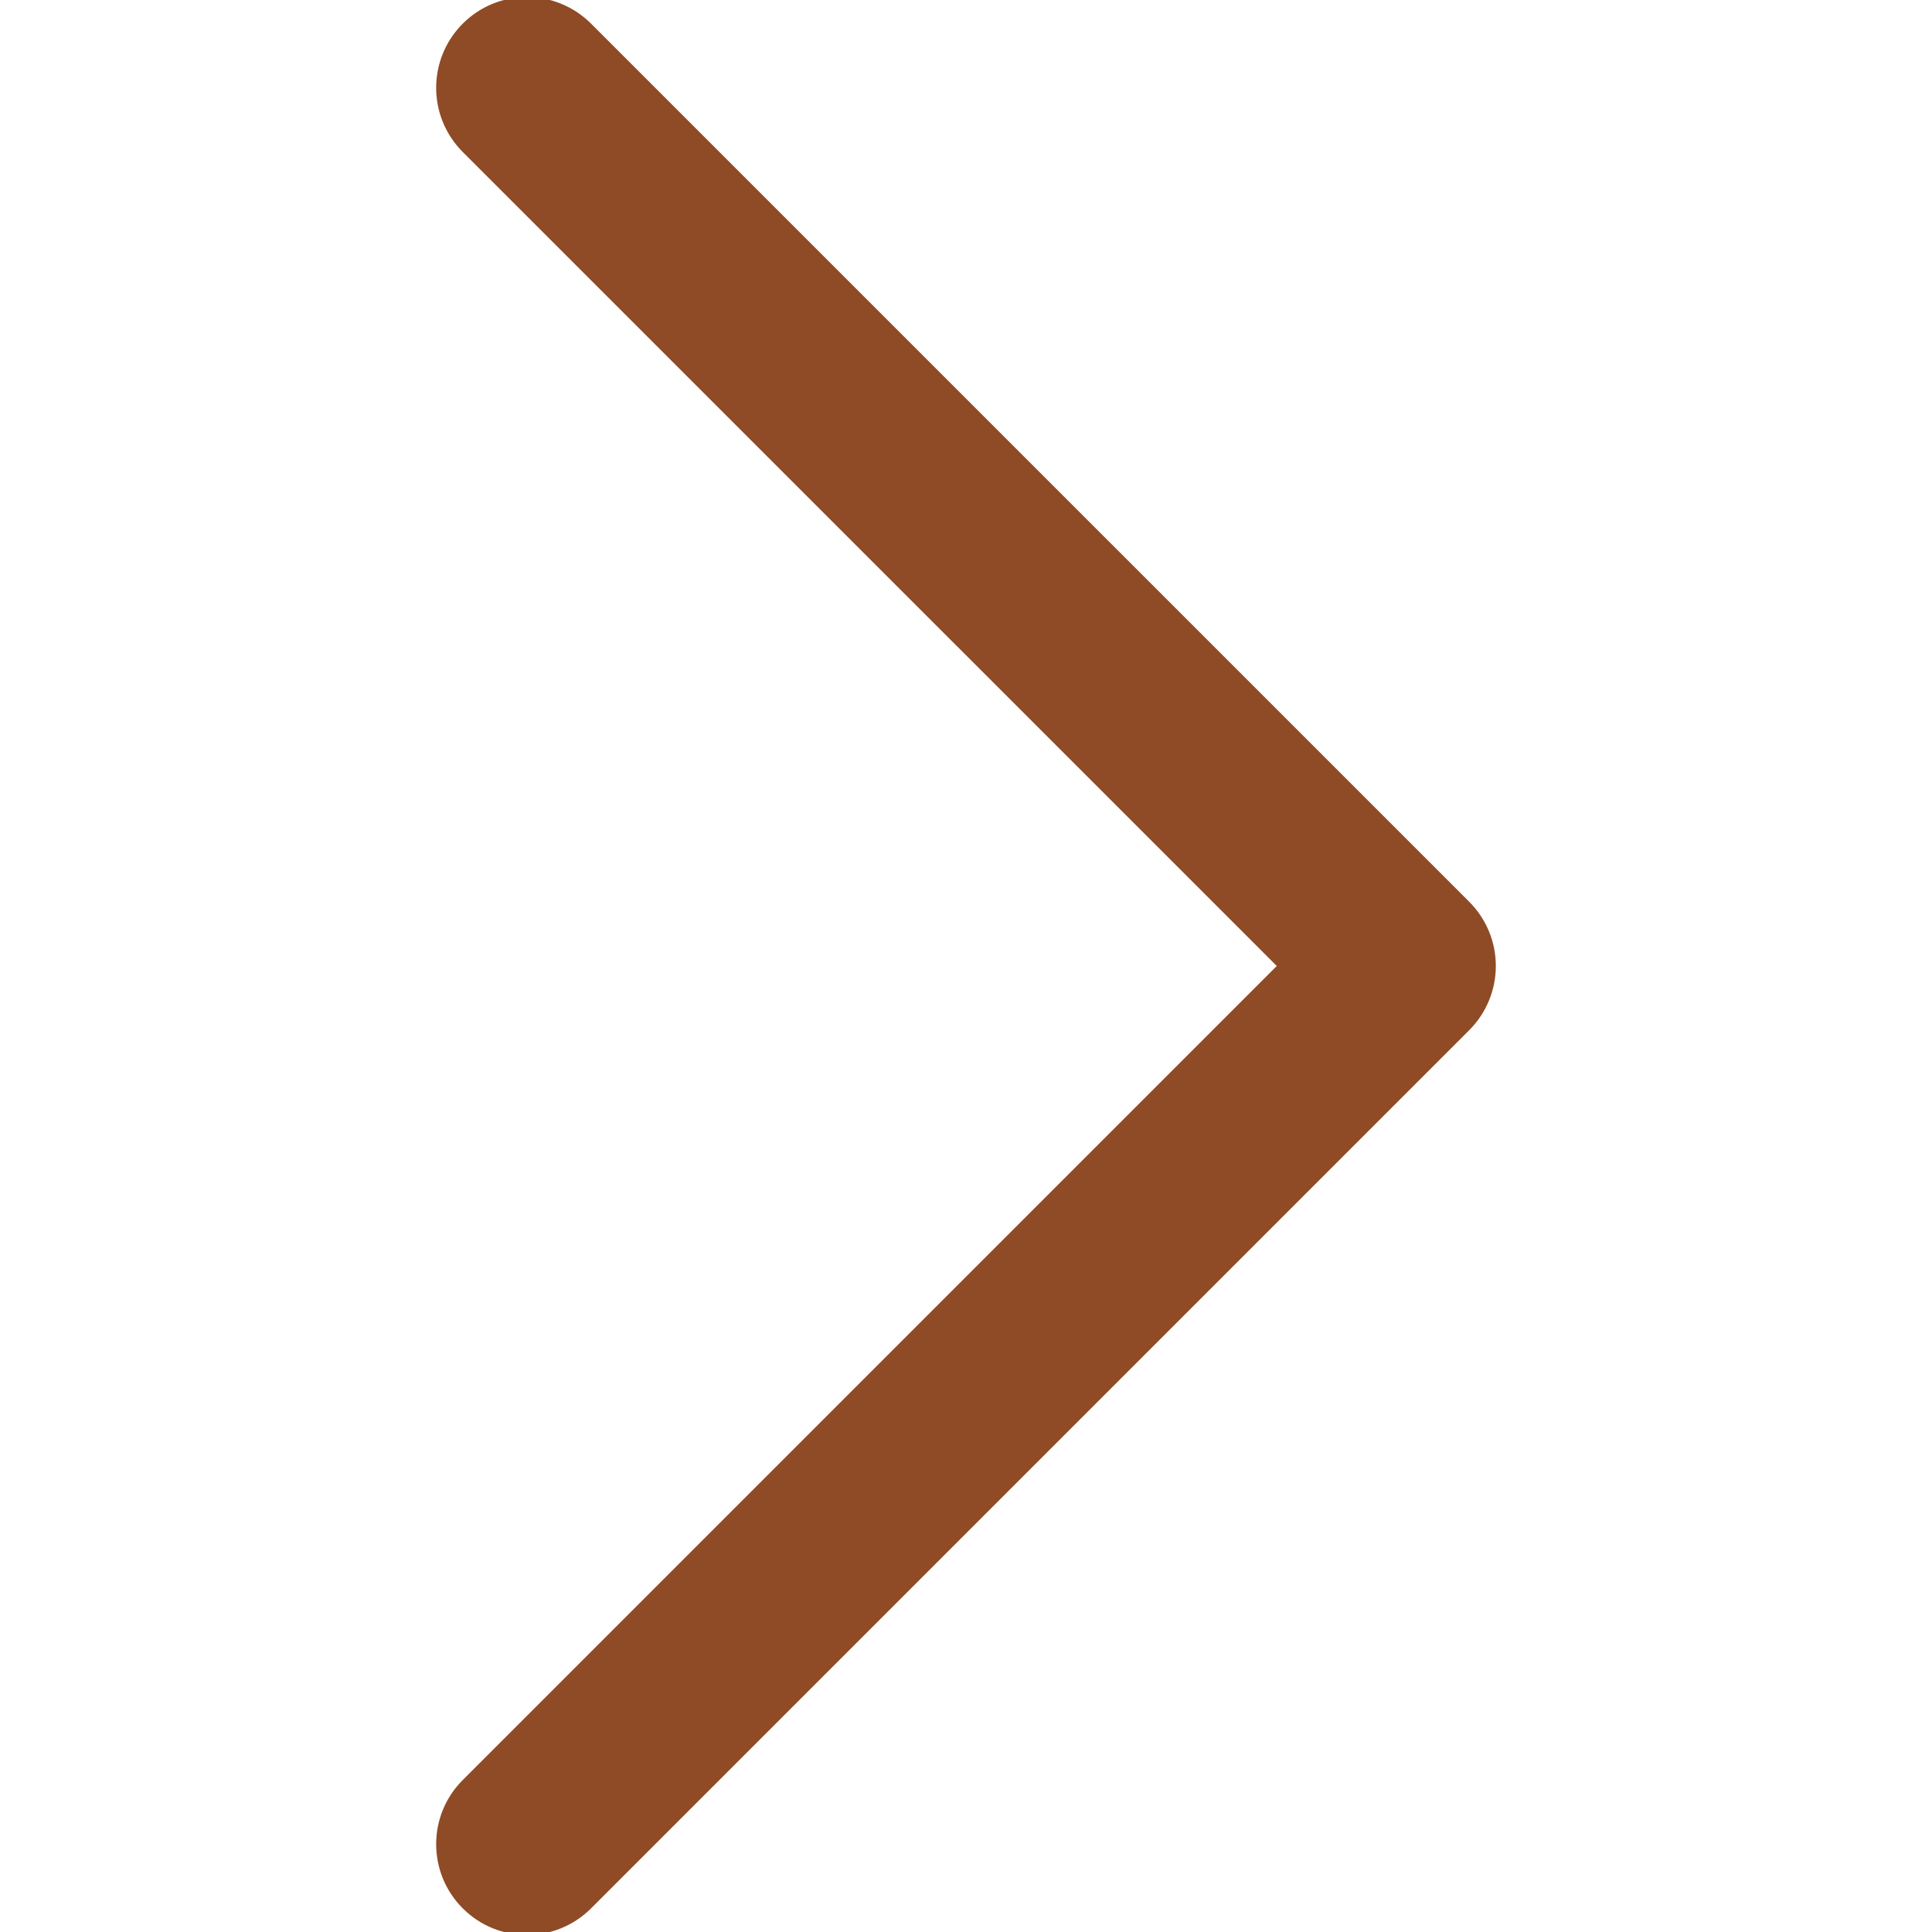
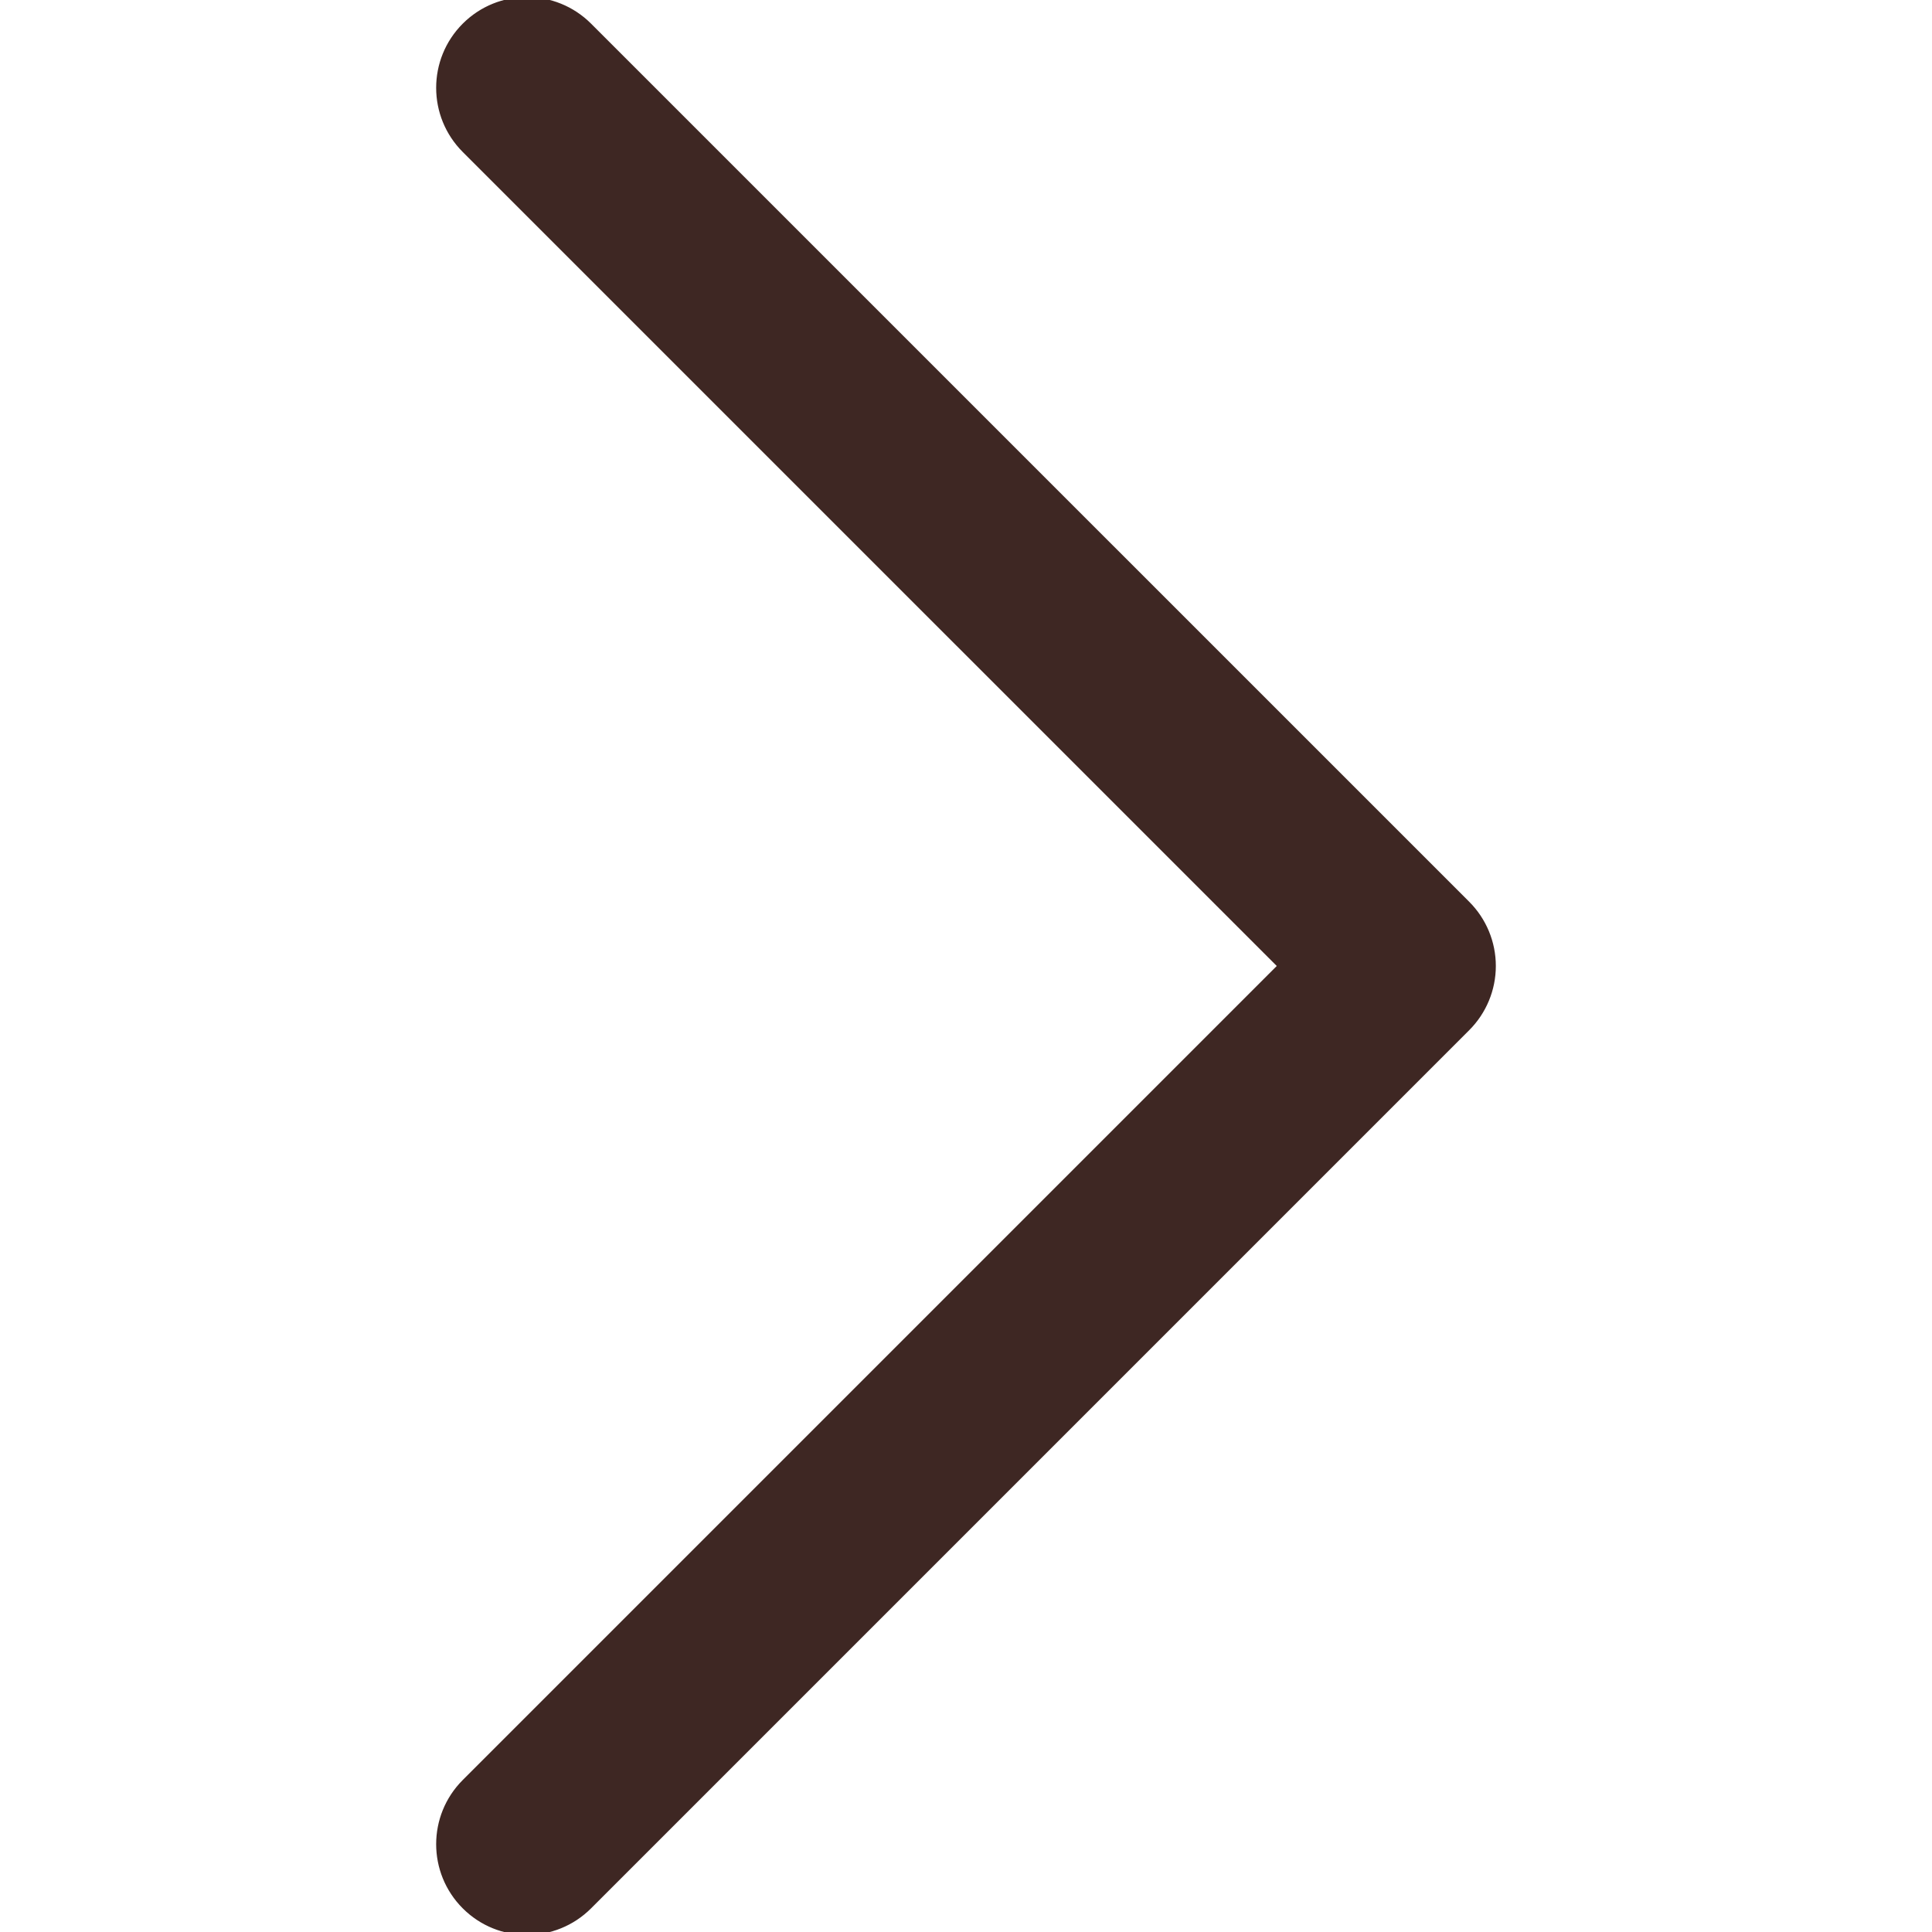
- <svg xmlns="http://www.w3.org/2000/svg" fill="#8F4b25" height="800px" width="800px" version="1.1" id="Layer_1" viewBox="0 0 330 330" xml:space="preserve" stroke="#8F4b25">
+ <svg xmlns="http://www.w3.org/2000/svg" fill="#3E2723" height="800px" width="800px" version="1.1" id="Layer_1" viewBox="0 0 330 330" xml:space="preserve" stroke="#3E2723">
  <g id="SVGRepo_bgCarrier" stroke-width="0" />
  <g id="SVGRepo_tracerCarrier" stroke-linecap="round" stroke-linejoin="round" />
  <g id="SVGRepo_iconCarrier">
    <path id="XMLID_222_" d="M250.606,154.389l-150-149.996c-5.857-5.858-15.355-5.858-21.213,0.001 c-5.857,5.858-5.857,15.355,0.001,21.213l139.393,139.39L79.393,304.394c-5.857,5.858-5.857,15.355,0.001,21.213 C82.322,328.536,86.161,330,90,330s7.678-1.464,10.607-4.394l149.999-150.004c2.814-2.813,4.394-6.628,4.394-10.606 C255,161.018,253.42,157.202,250.606,154.389z" />
  </g>
</svg>
